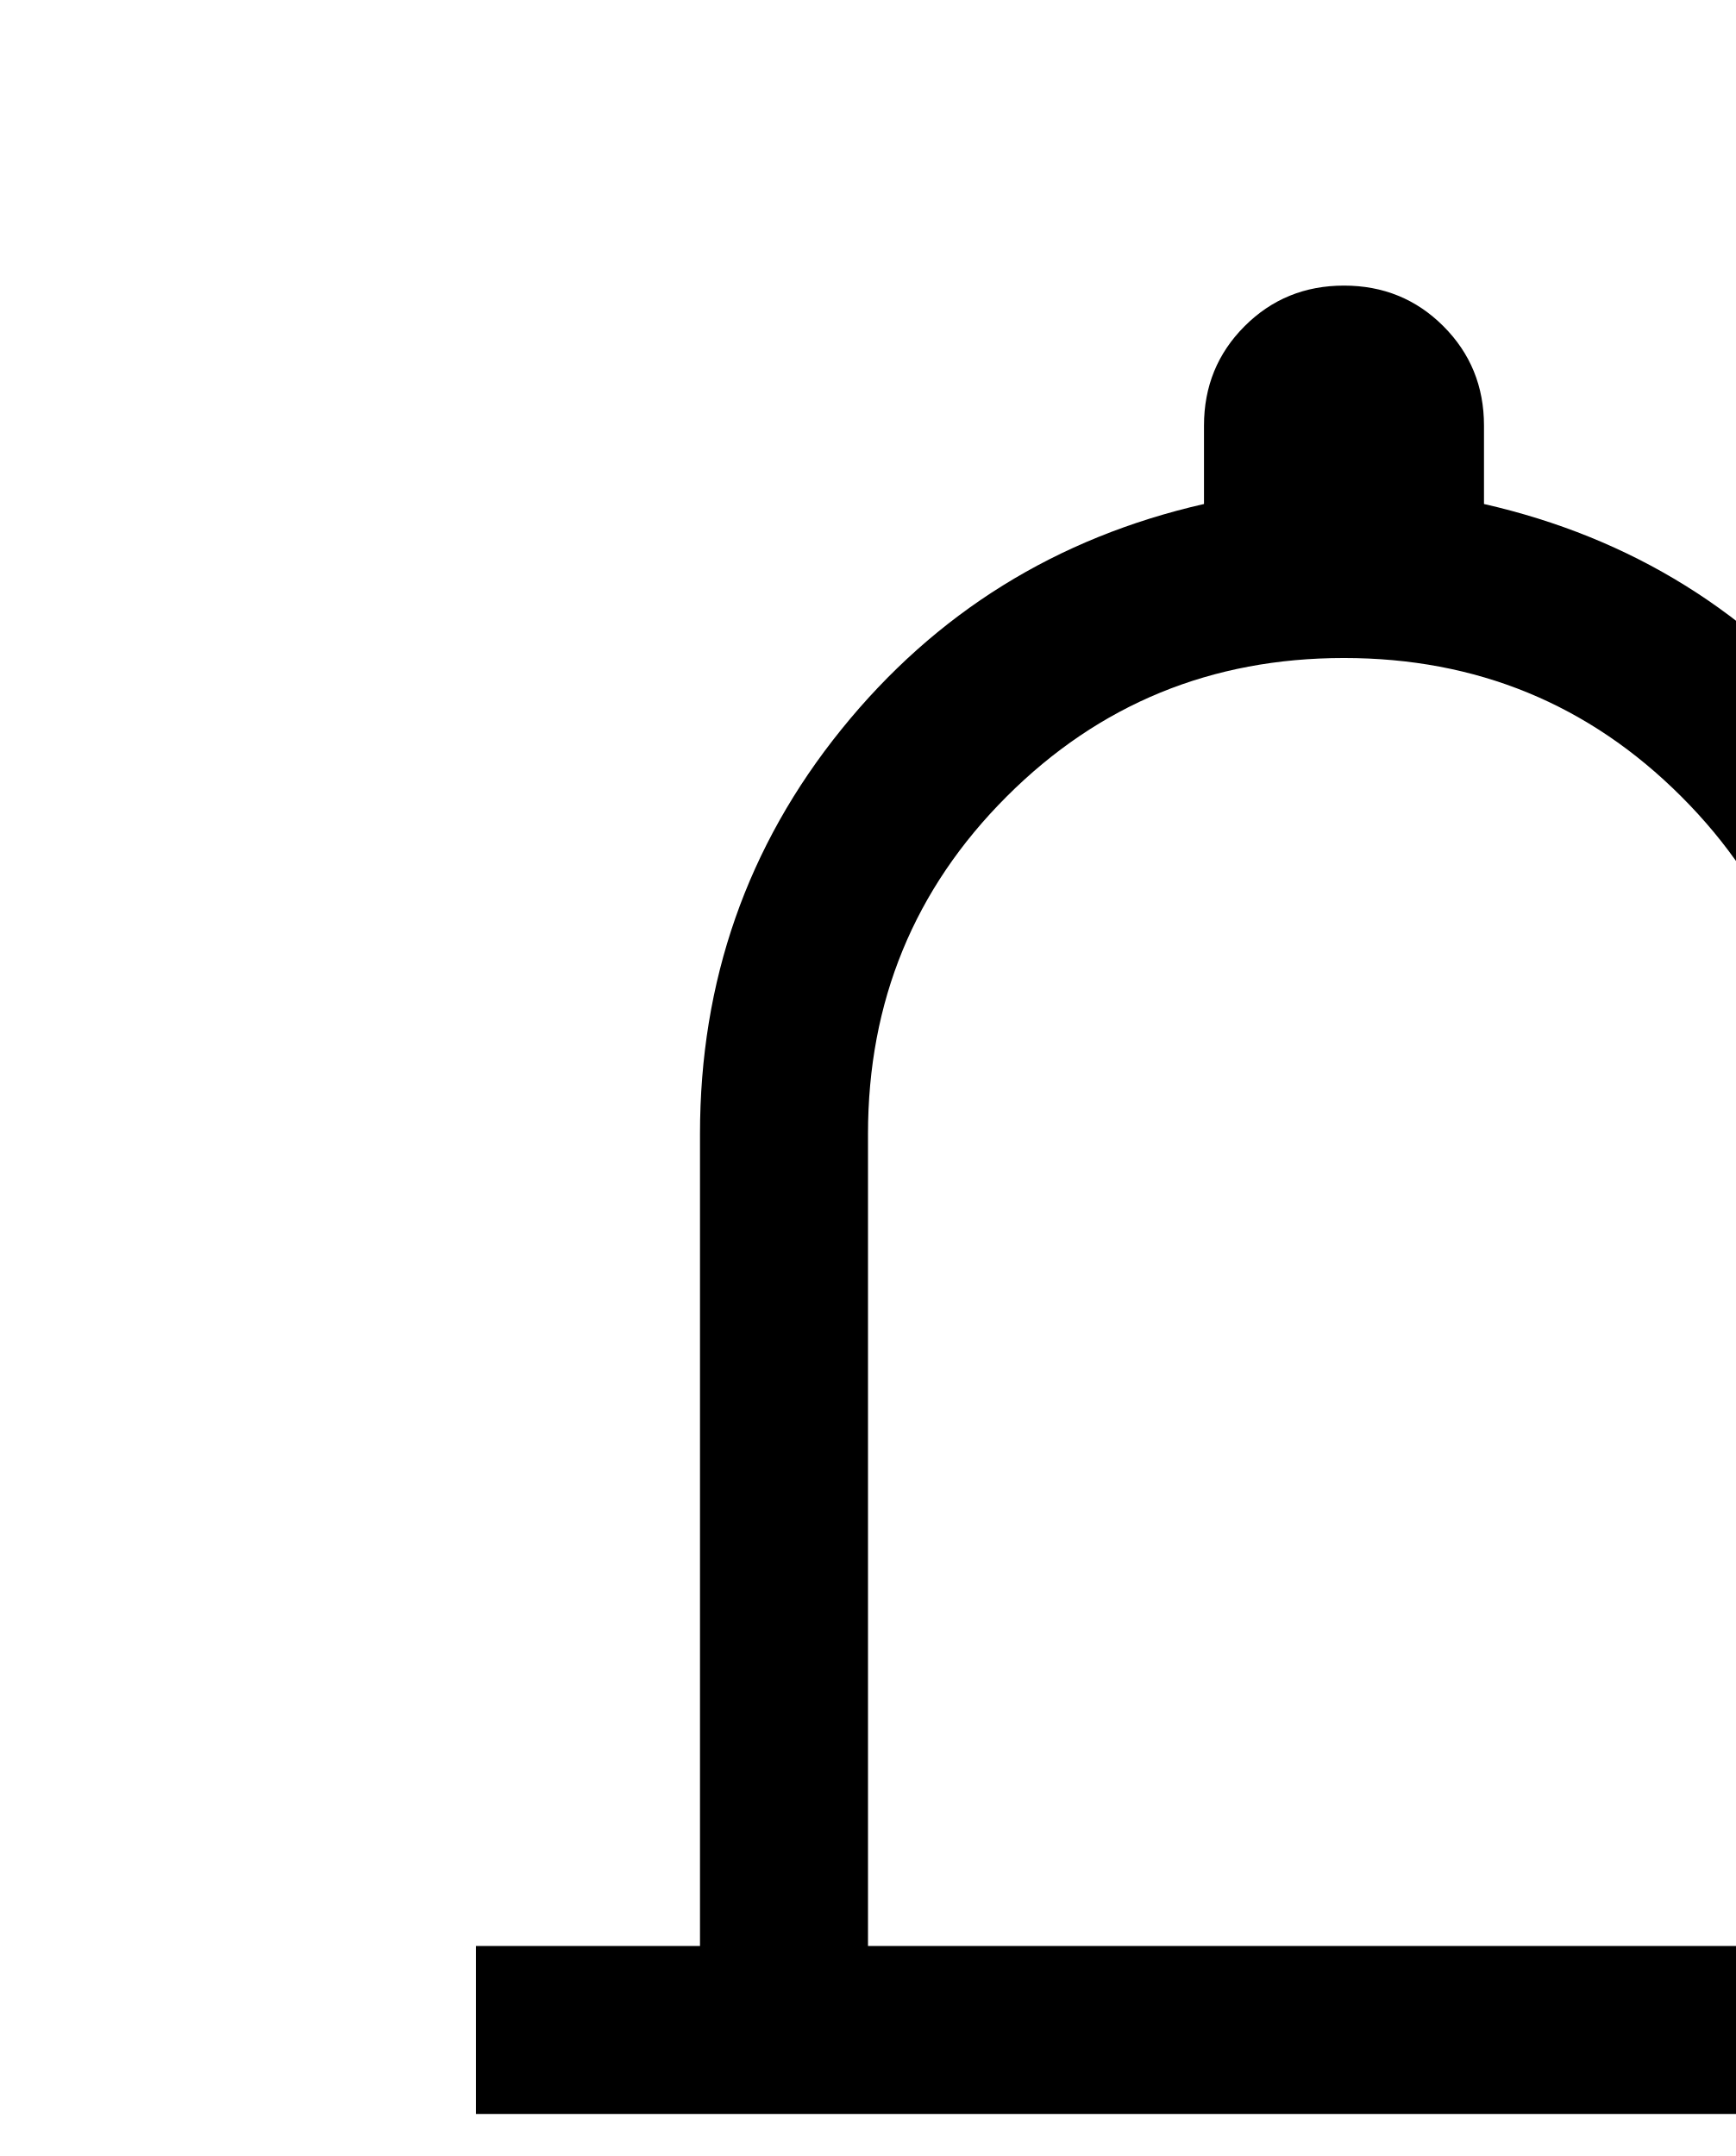
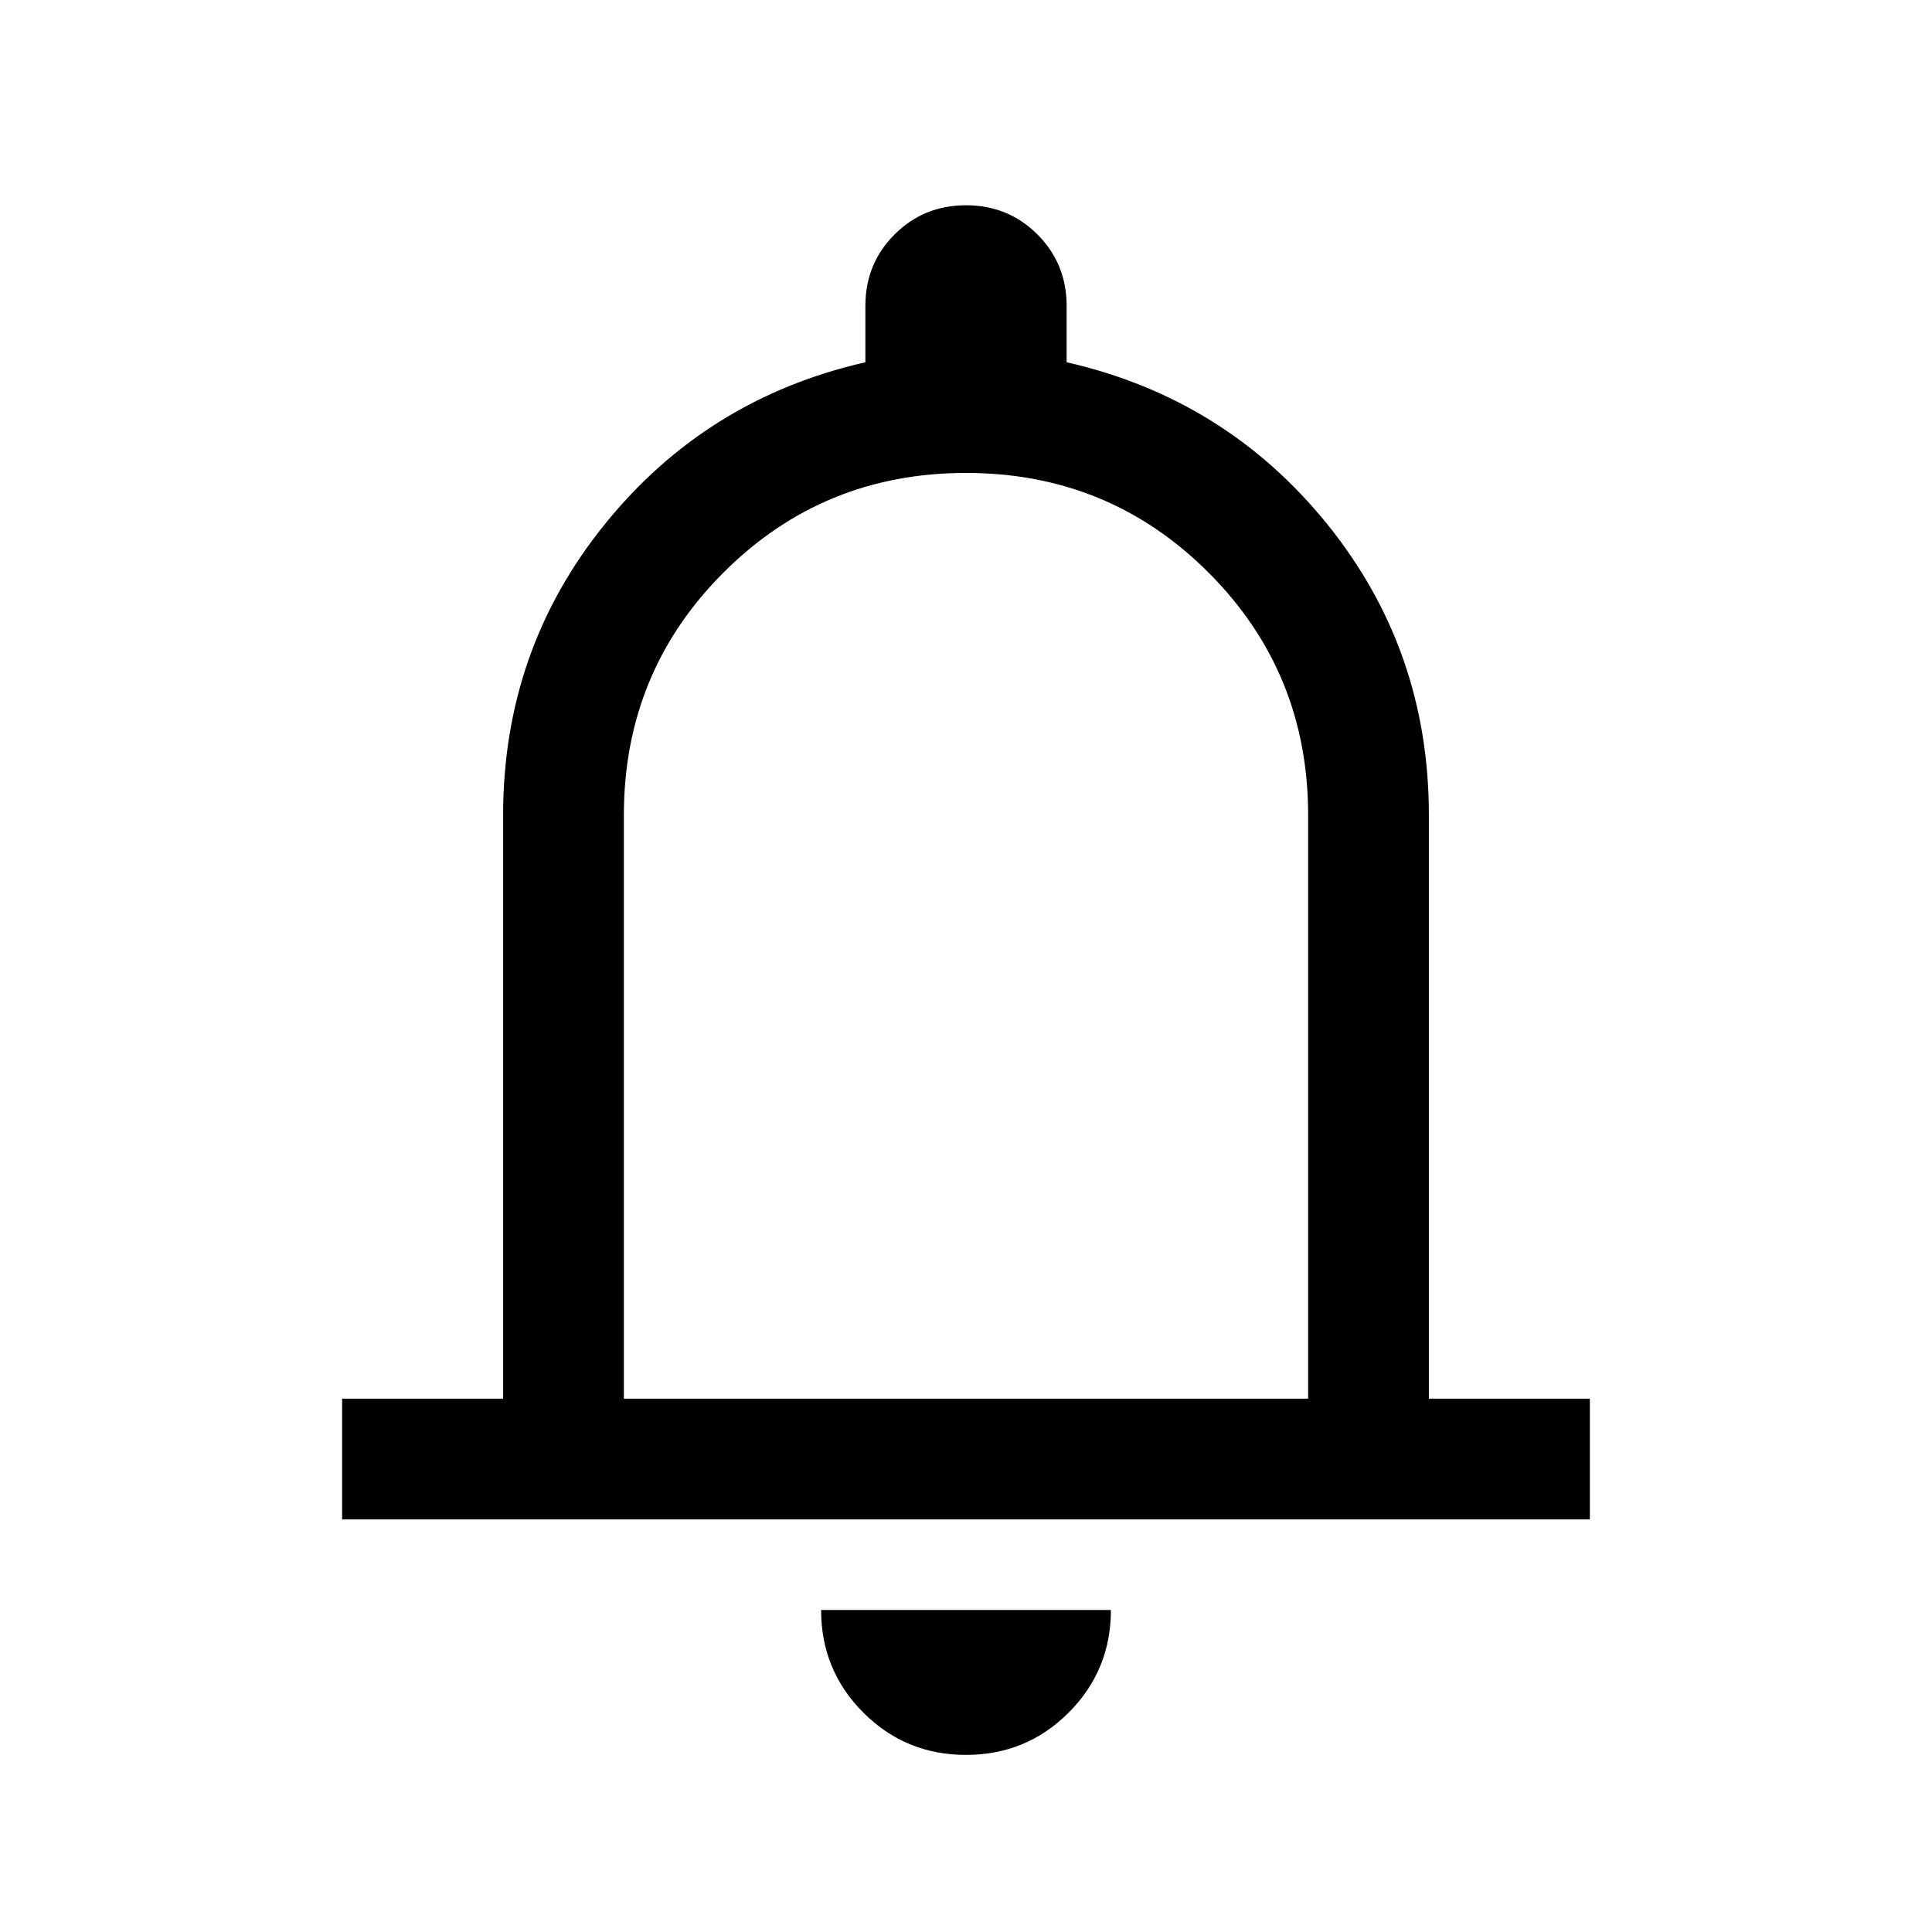
- <svg xmlns="http://www.w3.org/2000/svg">
+ <svg xmlns="http://www.w3.org/2000/svg" height="24px" width="24px">
  <path d="M4.25 18.875v-1.5h2v-7.25q0-2.05 1.263-3.613Q8.775 4.95 10.75 4.5v-.7q0-.525.363-.888.362-.362.887-.362t.887.362q.363.363.363.888v.7q1.975.45 3.238 2.012 1.262 1.563 1.262 3.613v7.25h2v1.5Zm7.75-7.25ZM12 21.8q-.75 0-1.275-.525Q10.2 20.75 10.2 20h3.6q0 .75-.525 1.275-.525.525-1.275.525Zm-4.25-4.425h8.5v-7.25q0-1.775-1.238-3.013Q13.775 5.875 12 5.875T8.988 7.112Q7.75 8.35 7.75 10.125Z" />
</svg>
